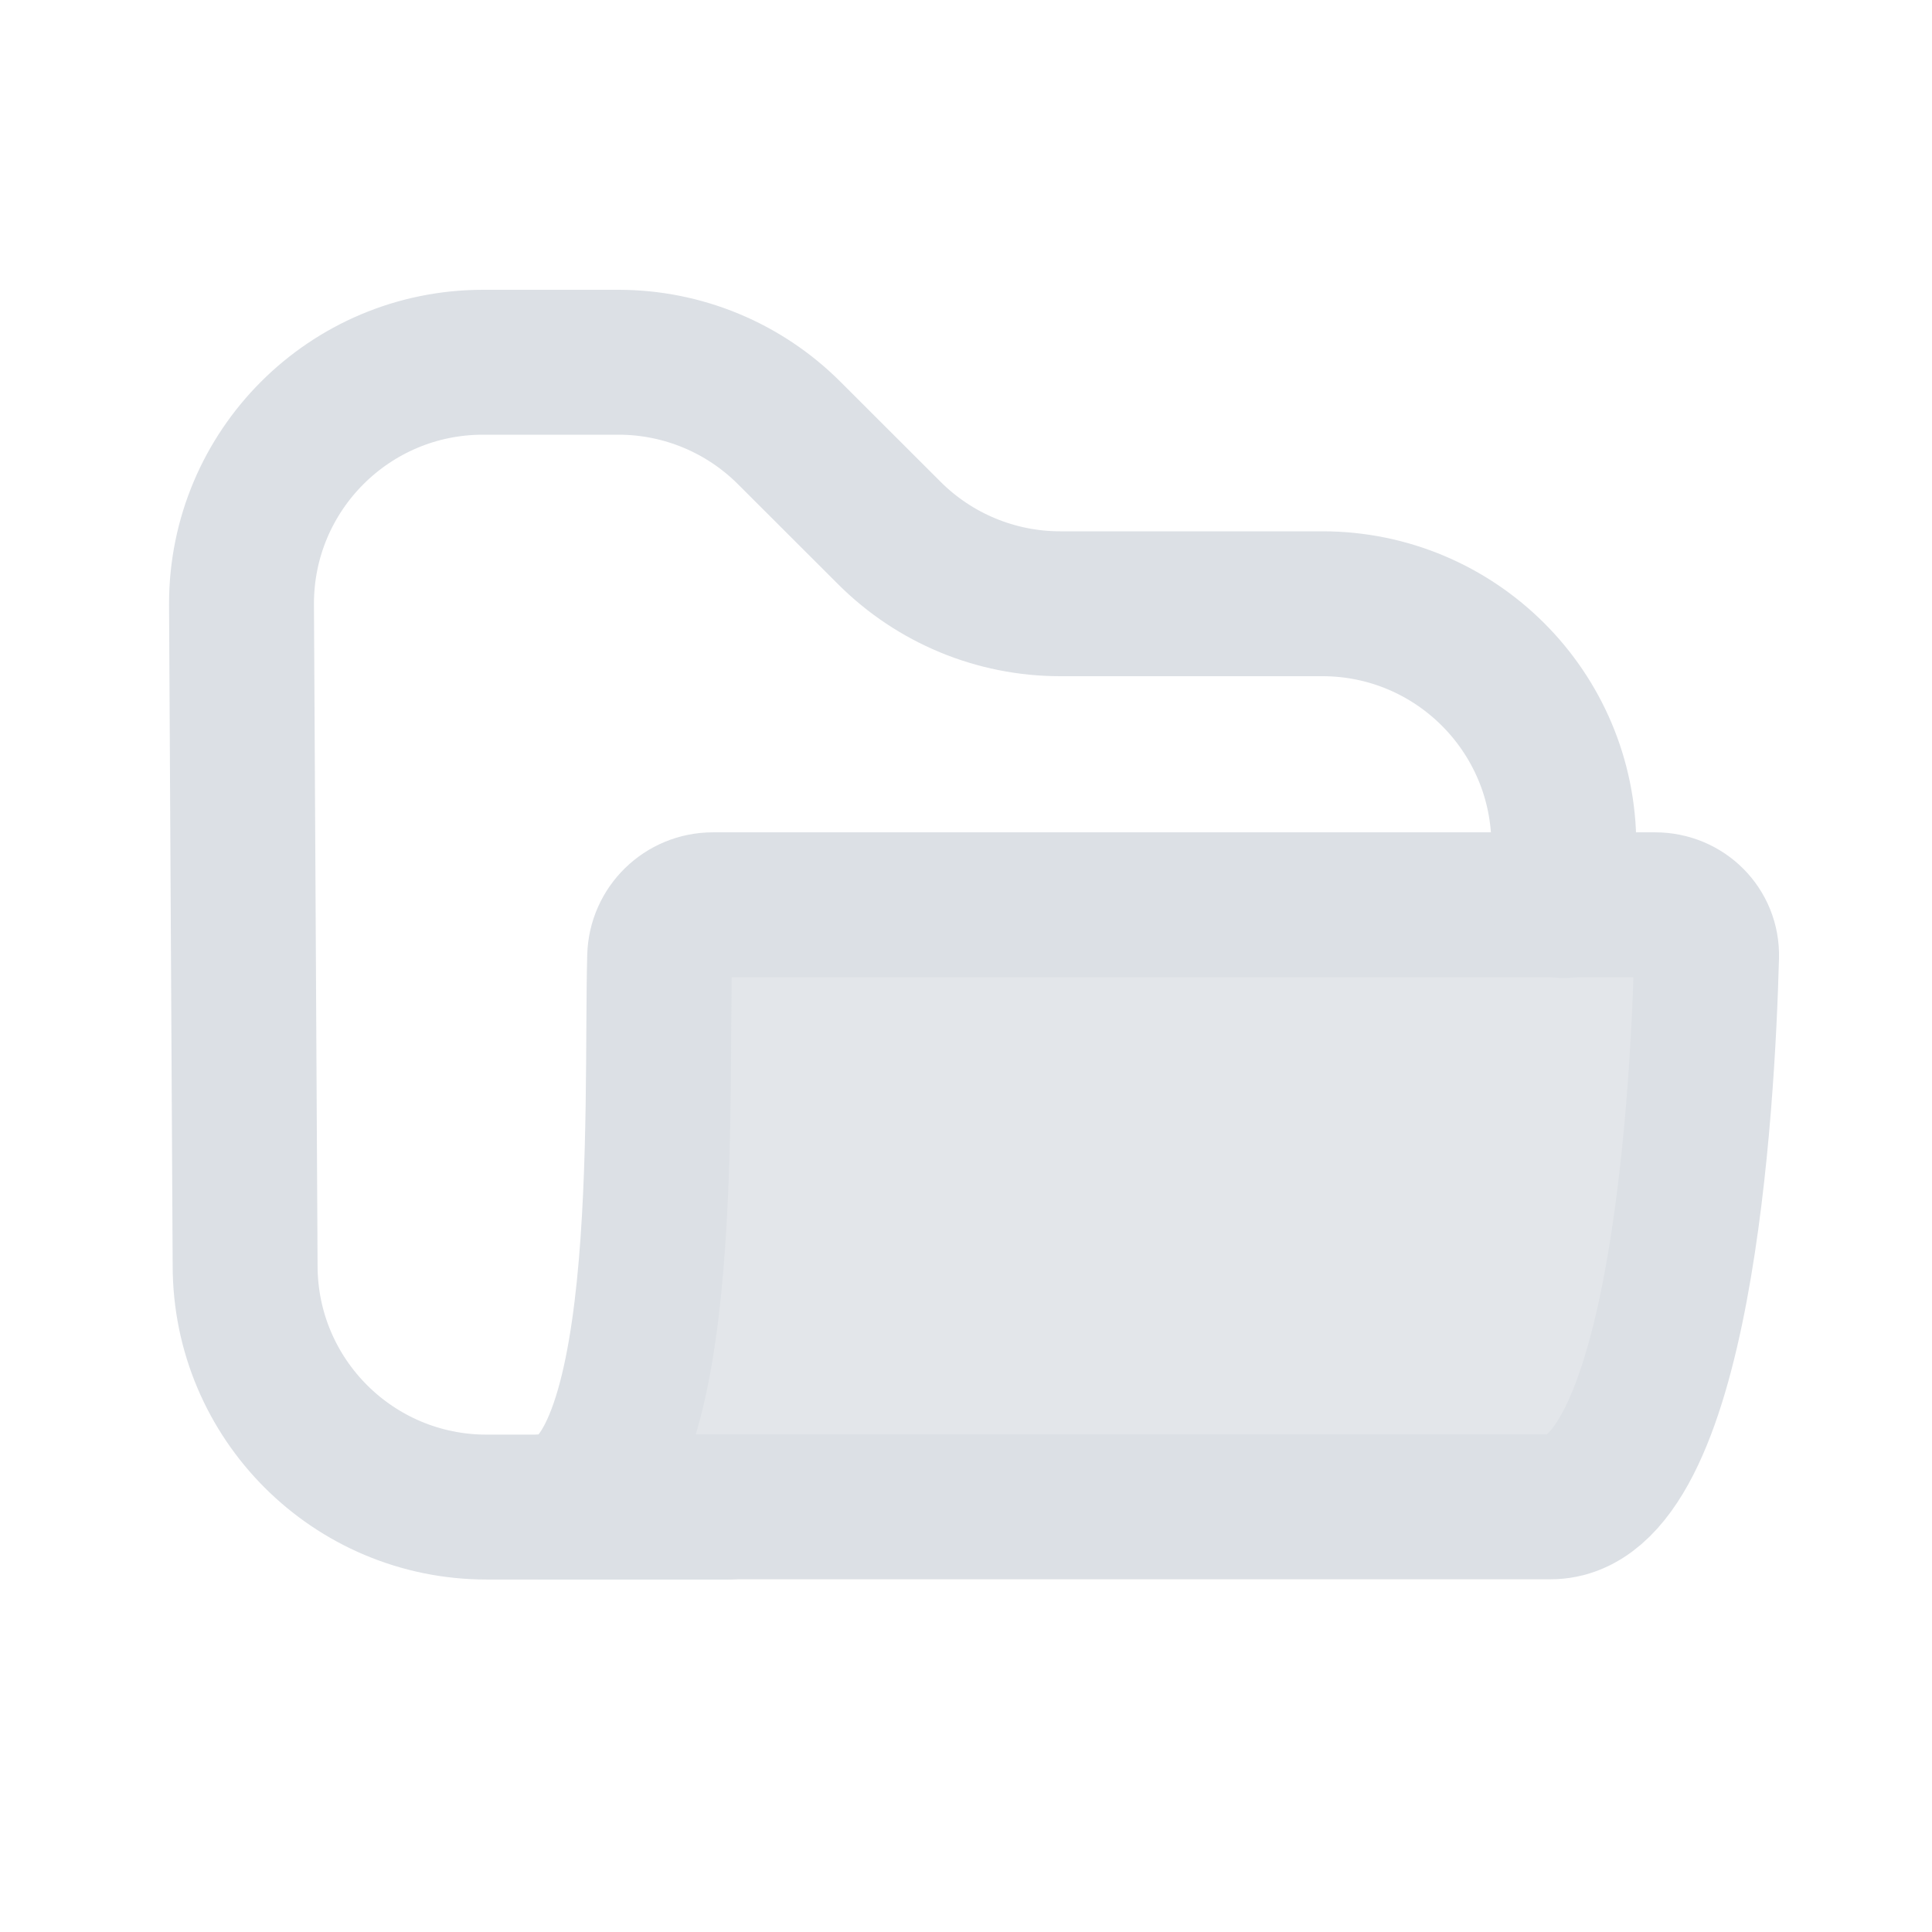
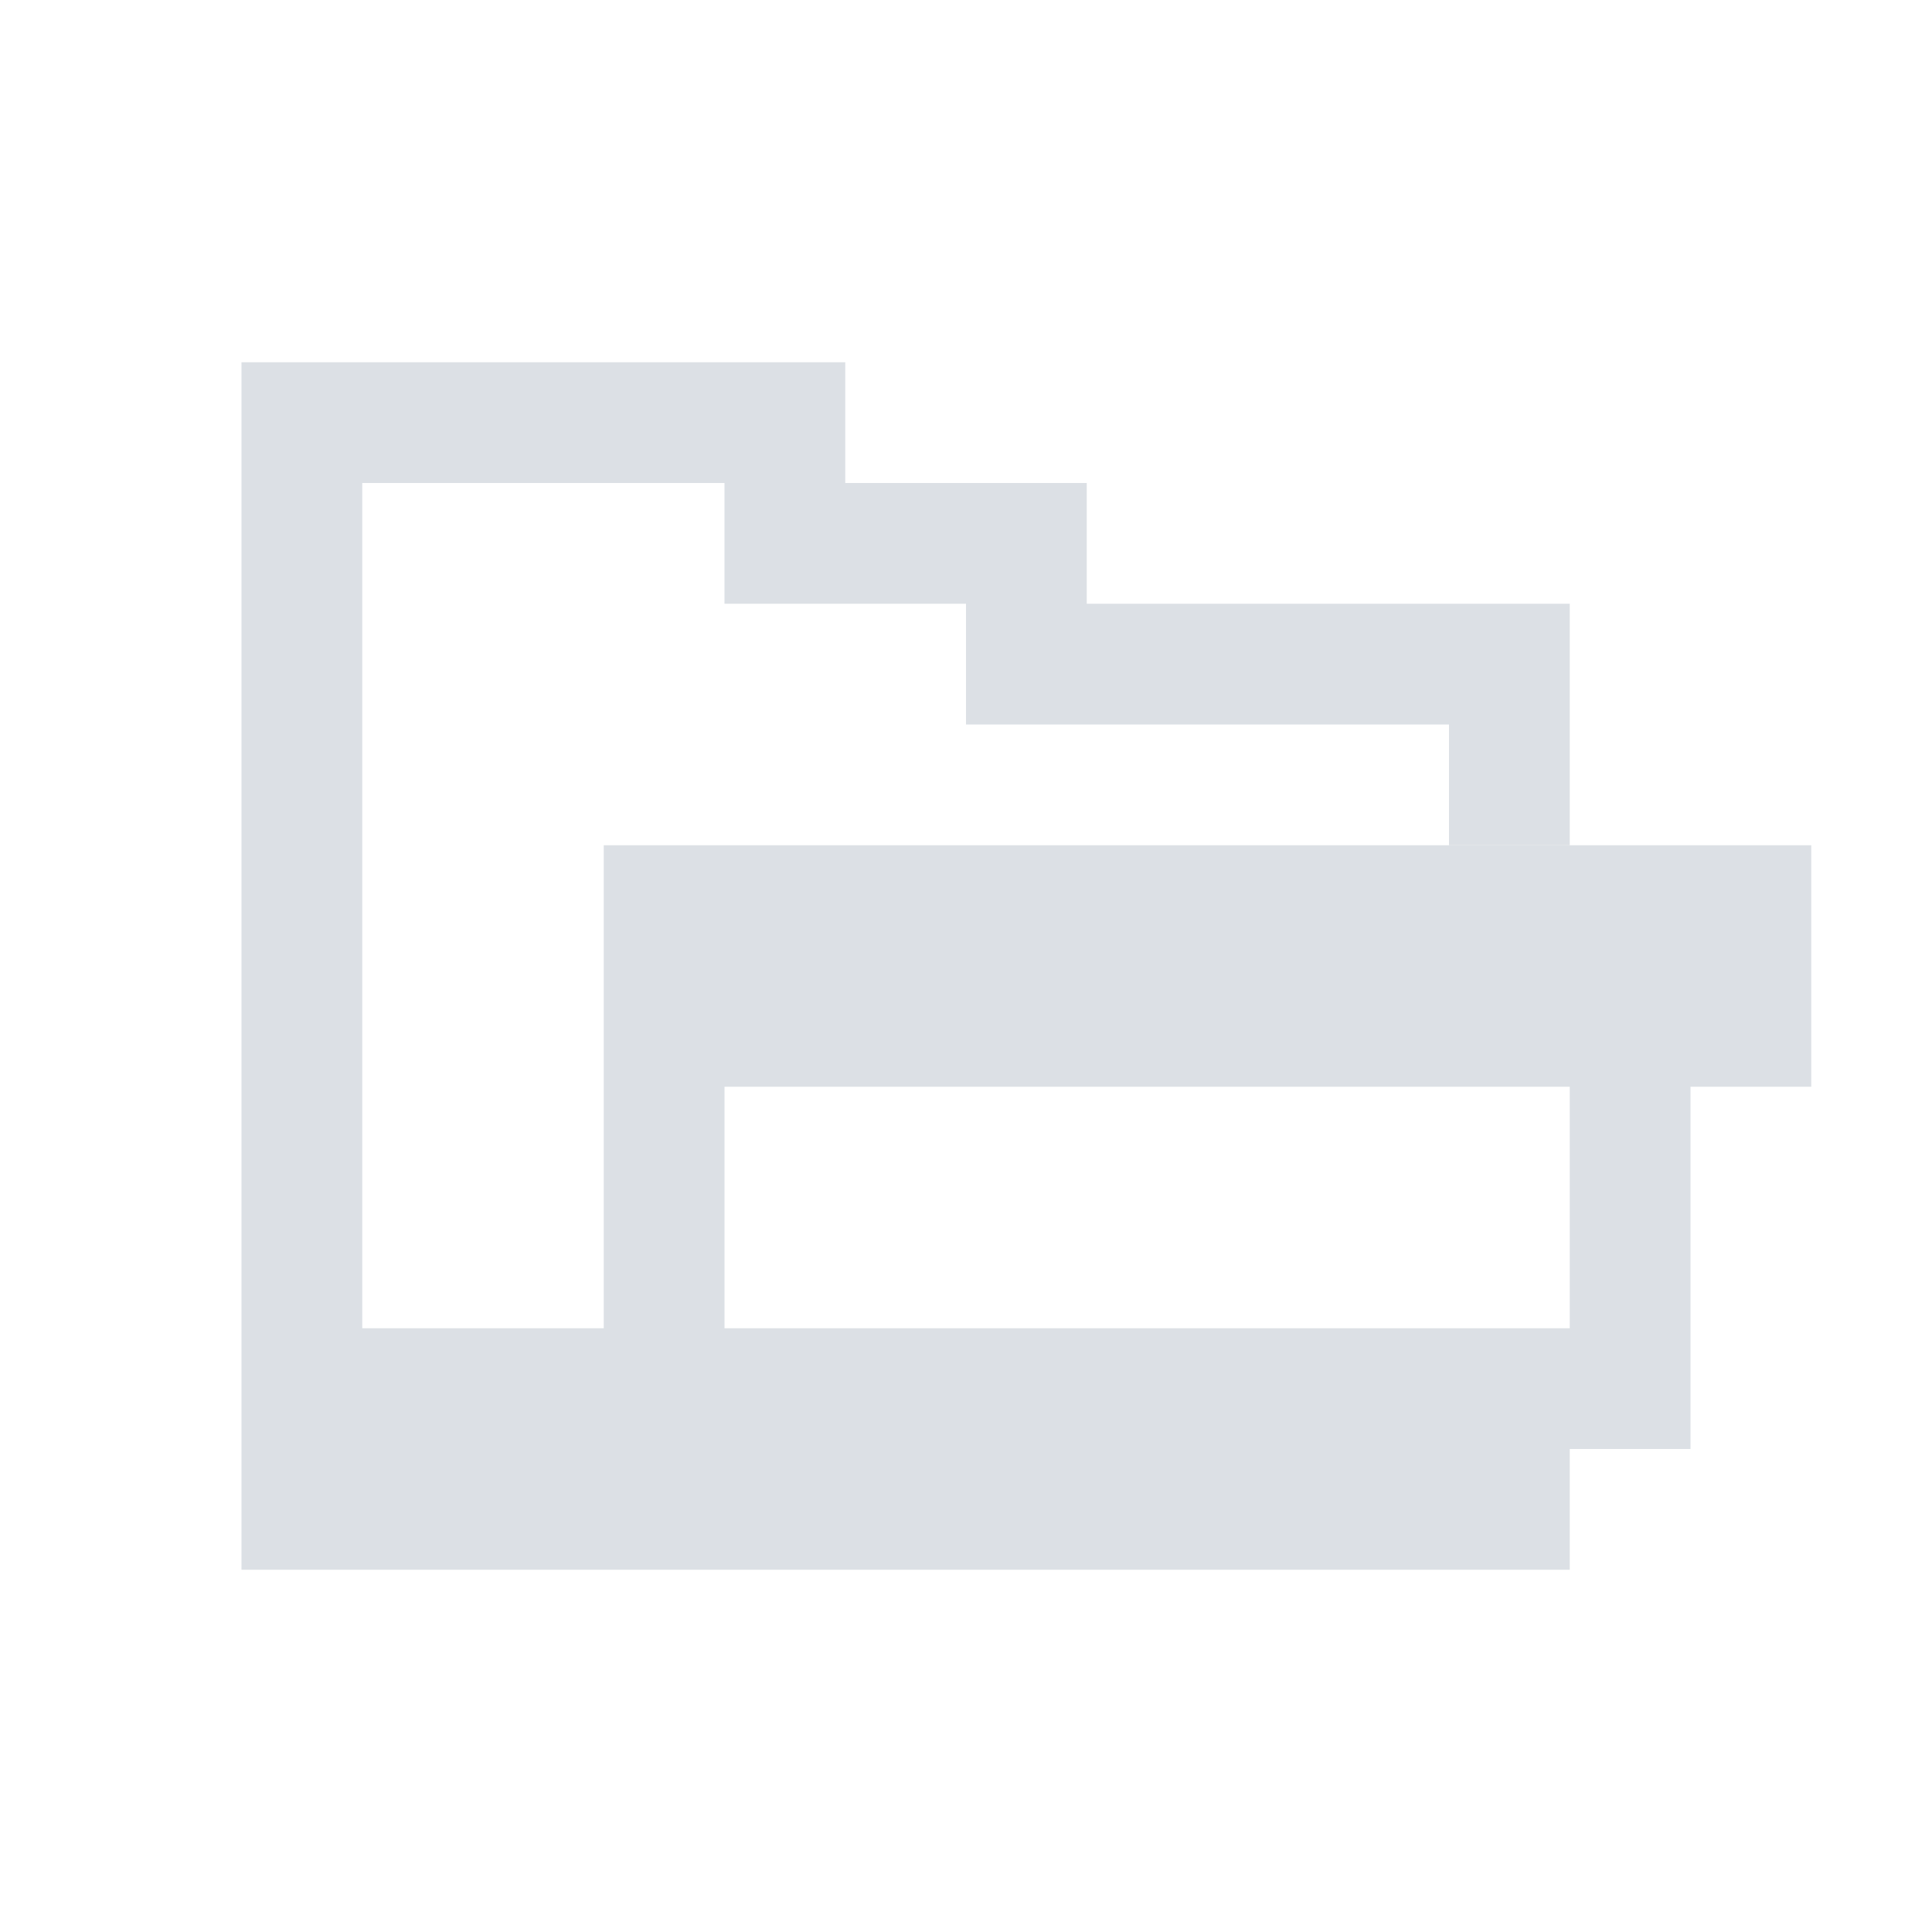
<svg xmlns="http://www.w3.org/2000/svg" width="16" height="16" viewBox="0 0 16 16" fill="none">
-   <path opacity="0.8" d="M5.463 7.923C5.469 7.684 5.664 7.493 5.904 7.493H13.707C13.947 7.493 14.14 7.684 14.133 7.923C14.1 9.164 13.91 12.479 12.84 12.479H4.509C5.579 12.479 5.429 9.164 5.463 7.923Z" fill="#DCE0E5" />
-   <path d="M5.463 7.923C5.469 7.684 5.664 7.493 5.904 7.493H13.707C13.947 7.493 14.14 7.684 14.133 7.923C14.1 9.164 13.91 12.479 12.84 12.479H4.509C5.579 12.479 5.429 9.164 5.463 7.923Z" stroke="#DCE0E5" stroke-width="1.2" stroke-linejoin="round" />
-   <path d="M6.03 12.481H4.03C2.925 12.481 2.03 11.586 2.03 10.481L2 5C2 3.895 2.895 3 4 3H5.122C5.653 3 6.161 3.211 6.536 3.586L7.365 4.414C7.74 4.789 8.249 5 8.779 5H10.951C12.055 5 12.951 5.895 12.951 7V7.5" stroke="#DCE0E5" stroke-width="1.2" stroke-linecap="round" />
+   <path fill="#DCE0E5" d="M2 3h5v1h2v1h4v2h-1V6H8V5H6V4H3v7h1v2H2V3Z" />
+   <path fill="#DCE0E5" fill-rule="evenodd" d="M5 7h10v2h-1v3h-1v1H4v-2h1V7Zm2 2H6v2h7V9H7Z" clip-rule="evenodd" />
</svg>
